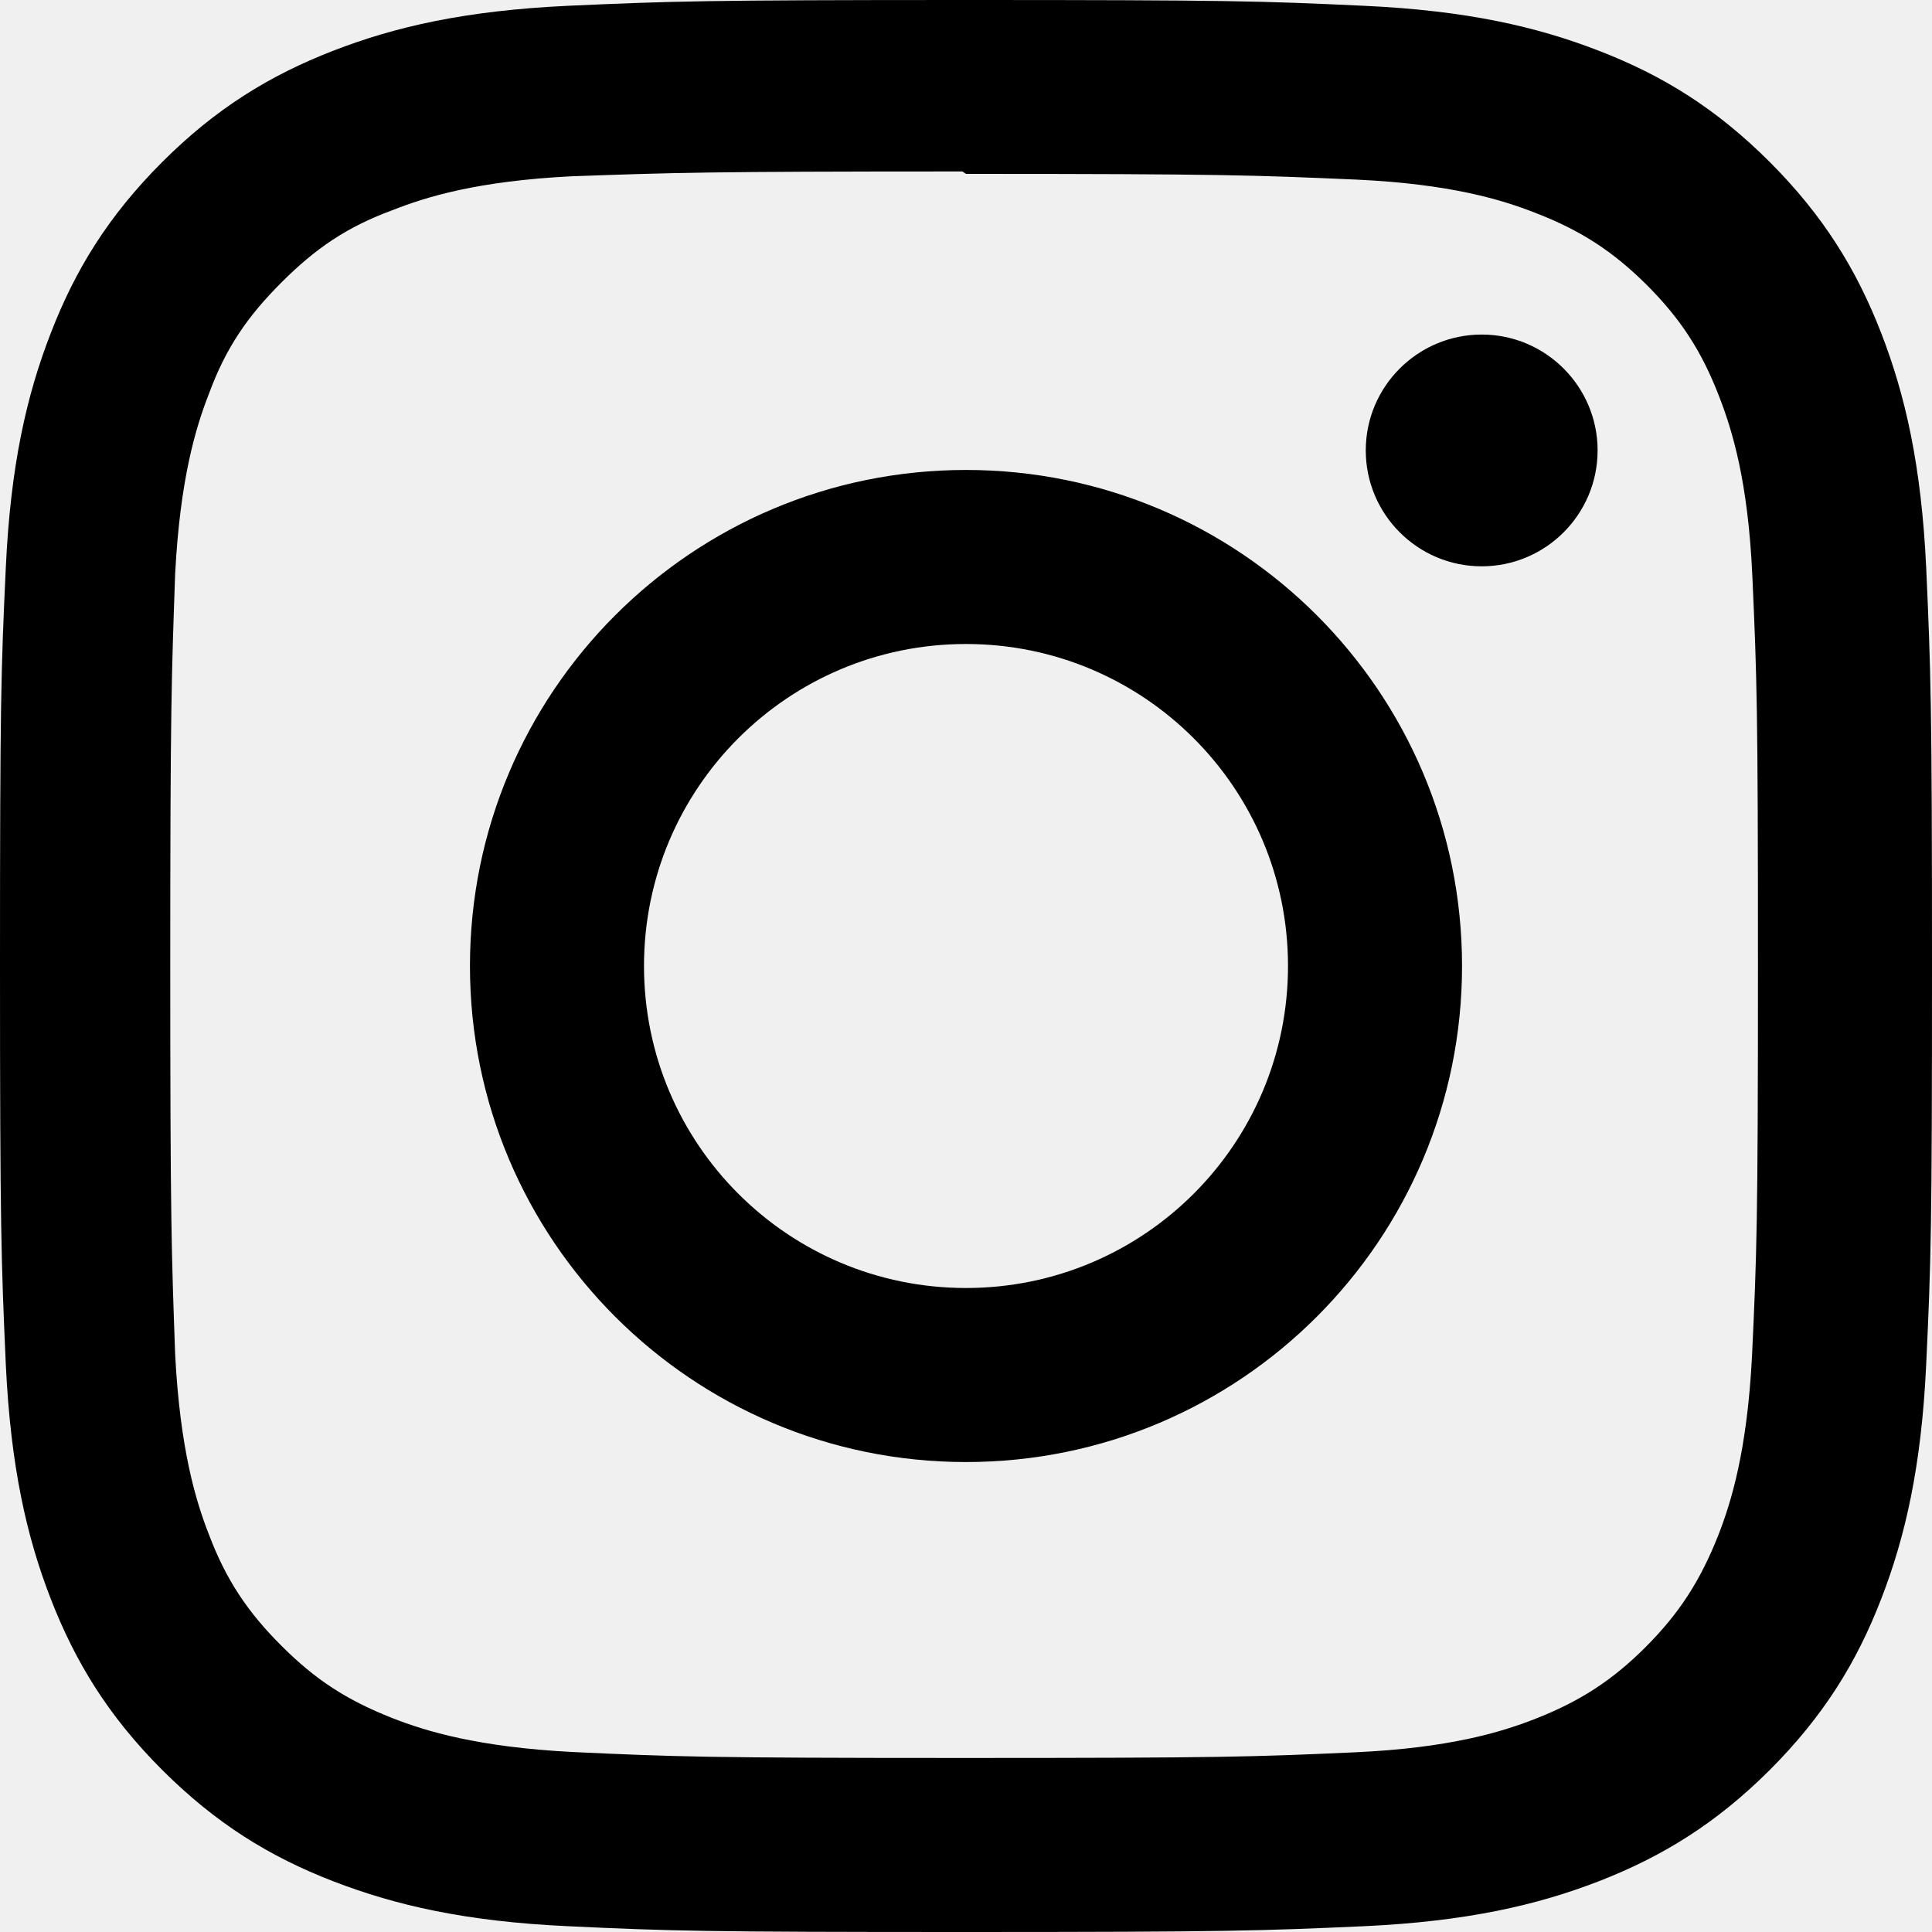
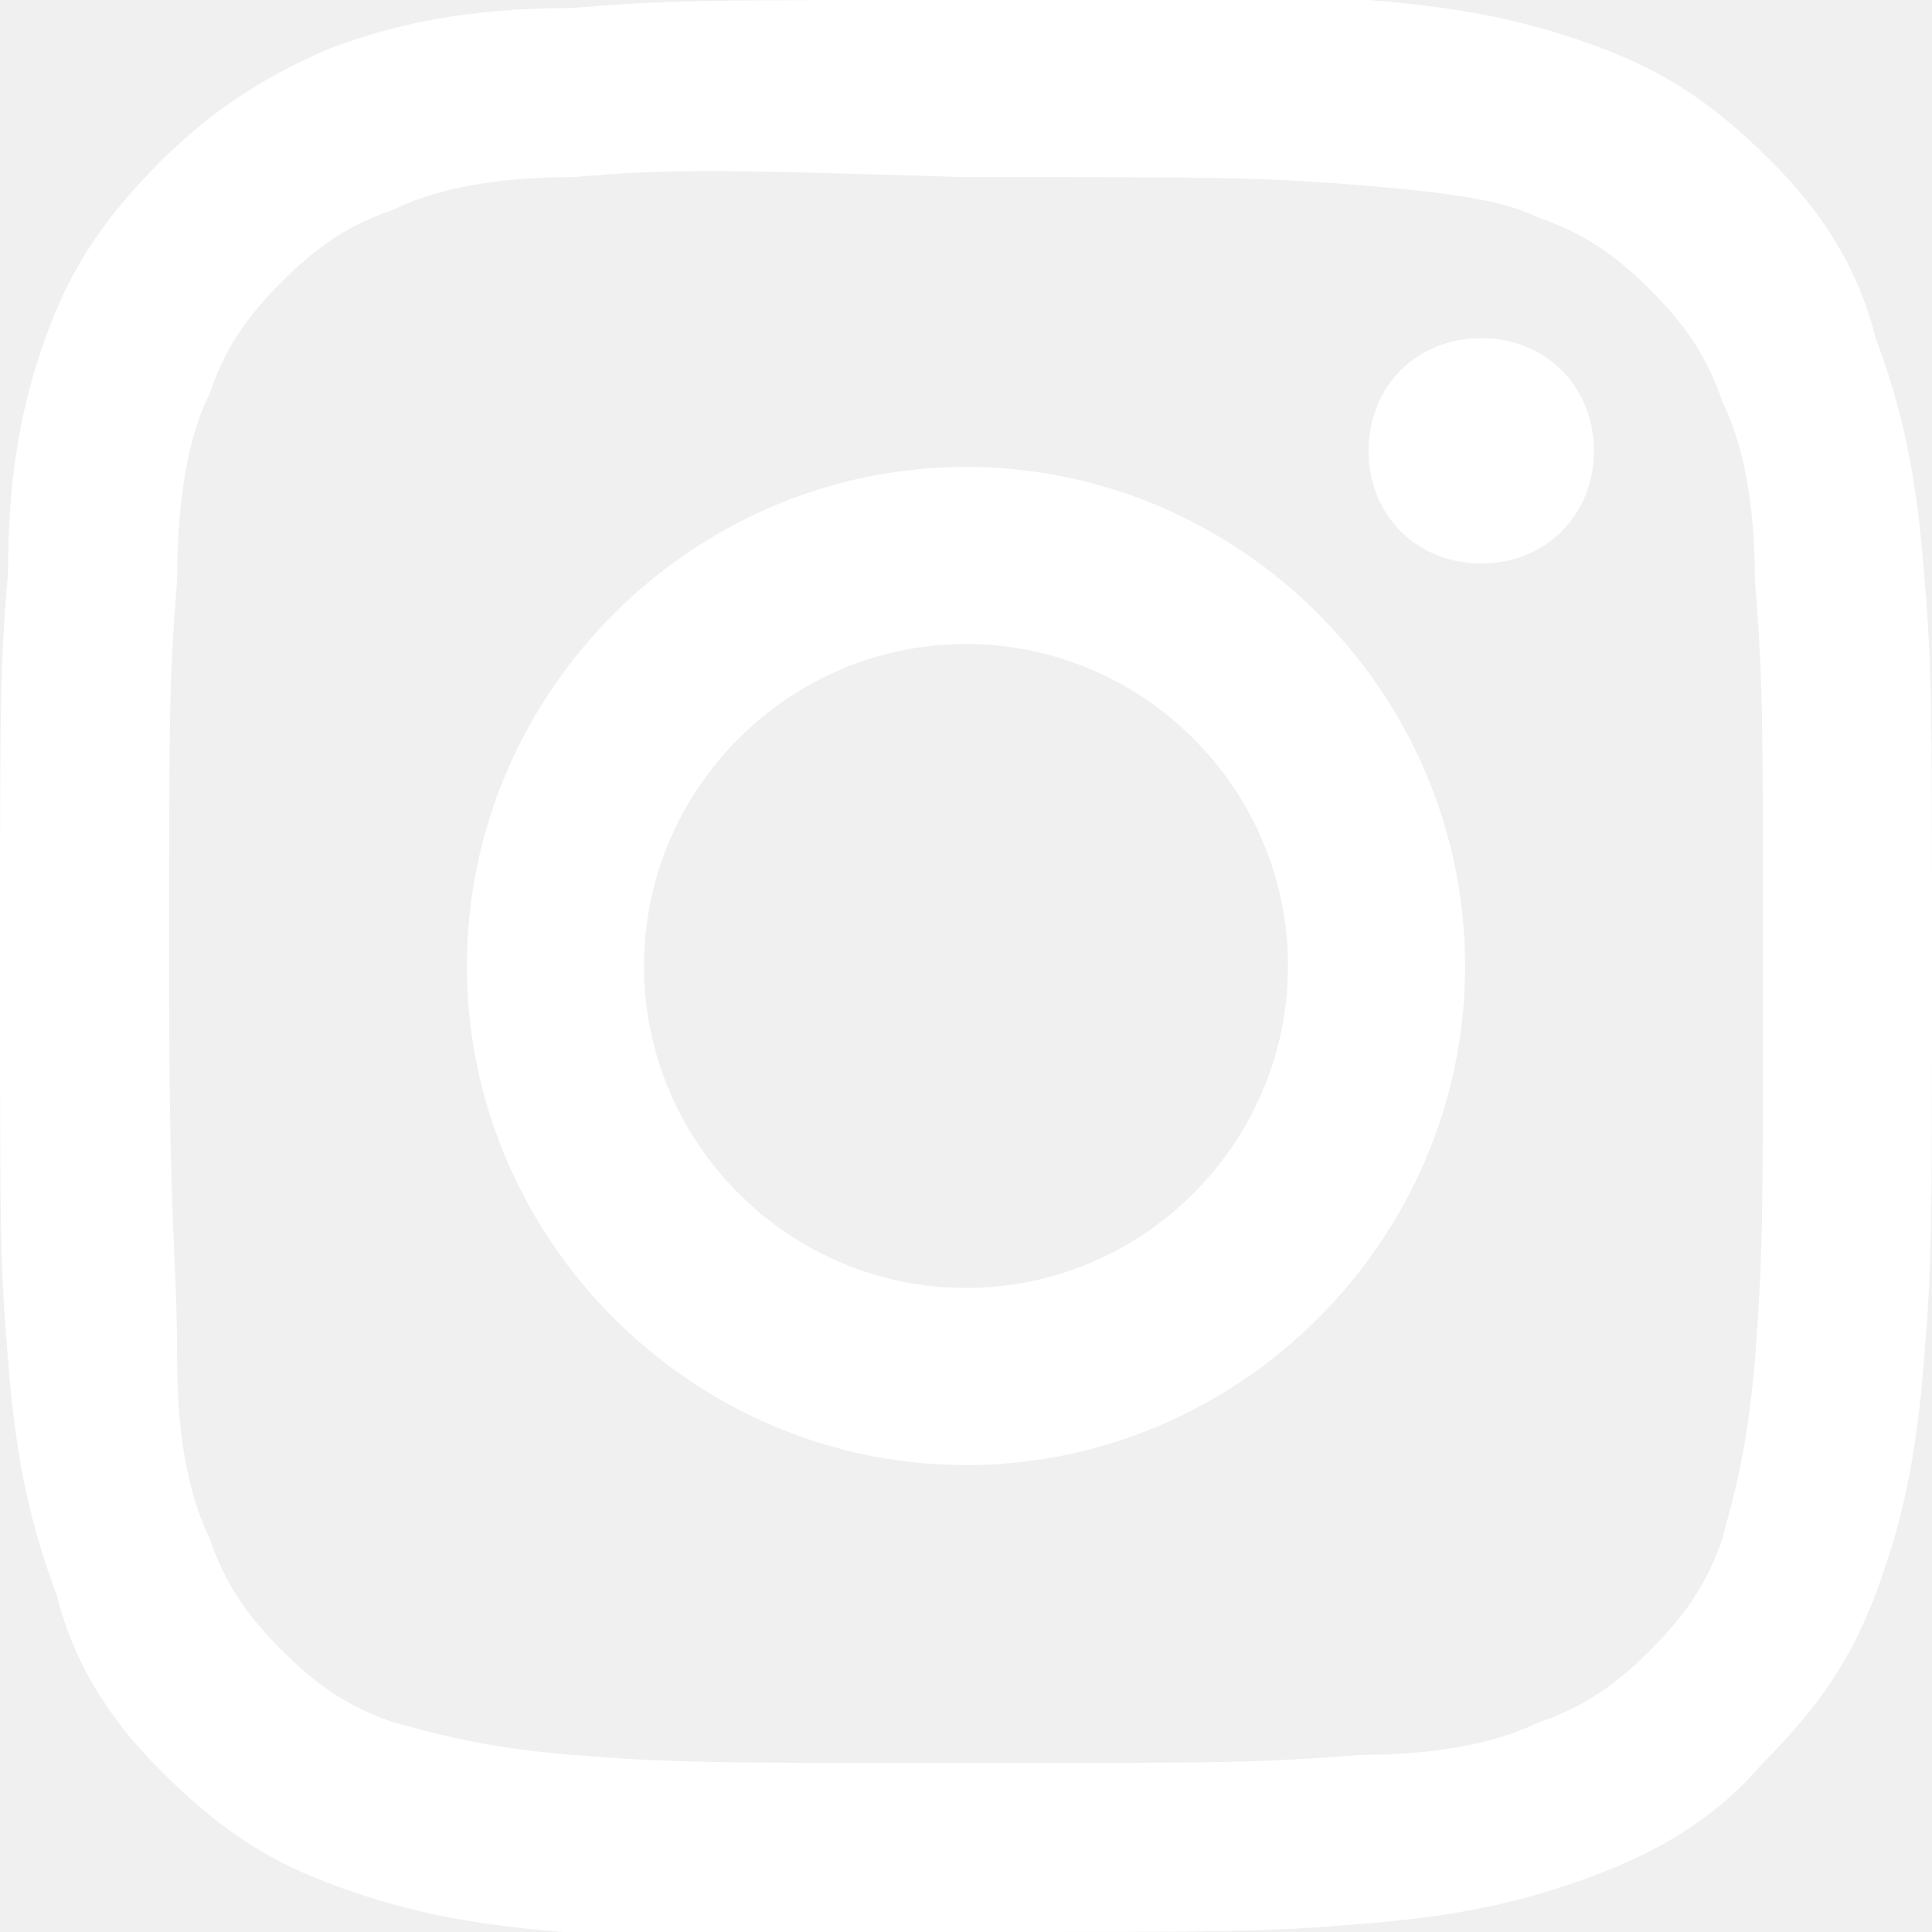
- <svg xmlns="http://www.w3.org/2000/svg" aria-labelledby="simpleicons-instagram-icon" role="img" viewBox="0 0 24 24">
-   <path d="M12 0C8.74 0 8.333.015 7.053.072 5.775.132 4.905.333 4.14.63c-.789.306-1.459.717-2.126 1.384S.935 3.35.63 4.14C.333 4.905.131 5.775.072 7.053.012 8.333 0 8.74 0 12s.015 3.667.072 4.947c.06 1.277.261 2.148.558 2.913.306.788.717 1.459 1.384 2.126.667.666 1.336 1.079 2.126 1.384.766.296 1.636.499 2.913.558C8.333 23.988 8.74 24 12 24s3.667-.015 4.947-.072c1.277-.06 2.148-.262 2.913-.558.788-.306 1.459-.718 2.126-1.384.666-.667 1.079-1.335 1.384-2.126.296-.765.499-1.636.558-2.913.06-1.28.072-1.687.072-4.947s-.015-3.667-.072-4.947c-.06-1.277-.262-2.149-.558-2.913-.306-.789-.718-1.459-1.384-2.126C21.319 1.347 20.651.935 19.86.63c-.765-.297-1.636-.499-2.913-.558C15.667.012 15.26 0 12 0zm0 2.16c3.203 0 3.585.016 4.85.071 1.17.055 1.805.249 2.227.415.562.217.96.477 1.382.896.419.42.679.819.896 1.381.164.422.36 1.057.413 2.227.057 1.266.07 1.646.07 4.85s-.015 3.585-.074 4.85c-.061 1.17-.256 1.805-.421 2.227-.224.562-.479.96-.899 1.382-.419.419-.824.679-1.38.896-.42.164-1.065.36-2.235.413-1.274.057-1.649.07-4.859.07-3.211 0-3.586-.015-4.859-.074-1.171-.061-1.816-.256-2.236-.421-.569-.224-.96-.479-1.379-.899-.421-.419-.69-.824-.9-1.38-.165-.42-.359-1.065-.42-2.235-.045-1.26-.061-1.649-.061-4.844 0-3.196.016-3.586.061-4.861.061-1.17.255-1.814.42-2.234.21-.57.479-.96.9-1.381.419-.419.81-.689 1.379-.898.42-.166 1.051-.361 2.221-.421 1.275-.045 1.65-.06 4.859-.06l.045.03zm0 3.678c-3.405 0-6.162 2.76-6.162 6.162 0 3.405 2.76 6.162 6.162 6.162 3.405 0 6.162-2.76 6.162-6.162 0-3.405-2.76-6.162-6.162-6.162zM12 16c-2.21 0-4-1.79-4-4s1.79-4 4-4 4 1.79 4 4-1.79 4-4 4zm7.846-10.405c0 .795-.646 1.44-1.44 1.44-.795 0-1.44-.646-1.44-1.44 0-.794.646-1.439 1.44-1.439.793-.001 1.44.645 1.44 1.439z" />
+ <svg xmlns="http://www.w3.org/2000/svg" version="1.1" id="Layer_1" x="0px" y="0px" viewBox="0 0 24 24" style="enable-background:new 0 0 24 24;" xml:space="preserve">
+   <style type="text/css">
+ 	.st0{fill:#FFFFFF;}
+ </style>
+   <path class="st0" d="M12,0C8.7,0,8.3,0,7.1,0.1C5.8,0.1,4.9,0.3,4.1,0.6C3.4,0.9,2.7,1.3,2,2S0.9,3.3,0.6,4.1  C0.3,4.9,0.1,5.8,0.1,7.1C0,8.3,0,8.7,0,12s0,3.7,0.1,4.9c0.1,1.3,0.3,2.1,0.6,2.9C0.9,20.6,1.3,21.3,2,22c0.7,0.7,1.3,1.1,2.1,1.4  c0.8,0.3,1.6,0.5,2.9,0.6C8.3,24,8.7,24,12,24s3.7,0,4.9-0.1c1.3-0.1,2.1-0.3,2.9-0.6c0.8-0.3,1.5-0.7,2.1-1.4  c0.7-0.7,1.1-1.3,1.4-2.1c0.3-0.8,0.5-1.6,0.6-2.9C24,15.7,24,15.3,24,12s0-3.7-0.1-4.9c-0.1-1.3-0.3-2.1-0.6-2.9  C23.1,3.4,22.7,2.7,22,2c-0.7-0.7-1.3-1.1-2.1-1.4c-0.8-0.3-1.6-0.5-2.9-0.6C15.7,0,15.3,0,12,0z M12,2.2c3.2,0,3.6,0,4.9,0.1  c1.2,0.1,1.8,0.2,2.2,0.4c0.6,0.2,1,0.5,1.4,0.9c0.4,0.4,0.7,0.8,0.9,1.4c0.2,0.4,0.4,1.1,0.4,2.2c0.1,1.3,0.1,1.6,0.1,4.8  s0,3.6-0.1,4.9c-0.1,1.2-0.3,1.8-0.4,2.2c-0.2,0.6-0.5,1-0.9,1.4c-0.4,0.4-0.8,0.7-1.4,0.9c-0.4,0.2-1.1,0.4-2.2,0.4  c-1.3,0.1-1.6,0.1-4.9,0.1c-3.2,0-3.6,0-4.9-0.1c-1.2-0.1-1.8-0.3-2.2-0.4c-0.6-0.2-1-0.5-1.4-0.9c-0.4-0.4-0.7-0.8-0.9-1.4  c-0.2-0.4-0.4-1.1-0.4-2.2c0-1.3-0.1-1.6-0.1-4.8c0-3.2,0-3.6,0.1-4.9C2.2,6,2.4,5.3,2.6,4.9c0.2-0.6,0.5-1,0.9-1.4  c0.4-0.4,0.8-0.7,1.4-0.9c0.4-0.2,1.1-0.4,2.2-0.4C8.4,2.1,8.7,2.1,12,2.2C12,2.1,12,2.2,12,2.2z M12,5.8c-3.4,0-6.2,2.8-6.2,6.2  c0,3.4,2.8,6.2,6.2,6.2c3.4,0,6.2-2.8,6.2-6.2C18.2,8.6,15.4,5.8,12,5.8z M12,16c-2.2,0-4-1.8-4-4s1.8-4,4-4s4,1.8,4,4  S14.2,16,12,16z M19.8,5.6c0,0.8-0.6,1.4-1.4,1.4C17.6,7,17,6.4,17,5.6s0.6-1.4,1.4-1.4C19.2,4.2,19.8,4.8,19.8,5.6z" />
</svg>
